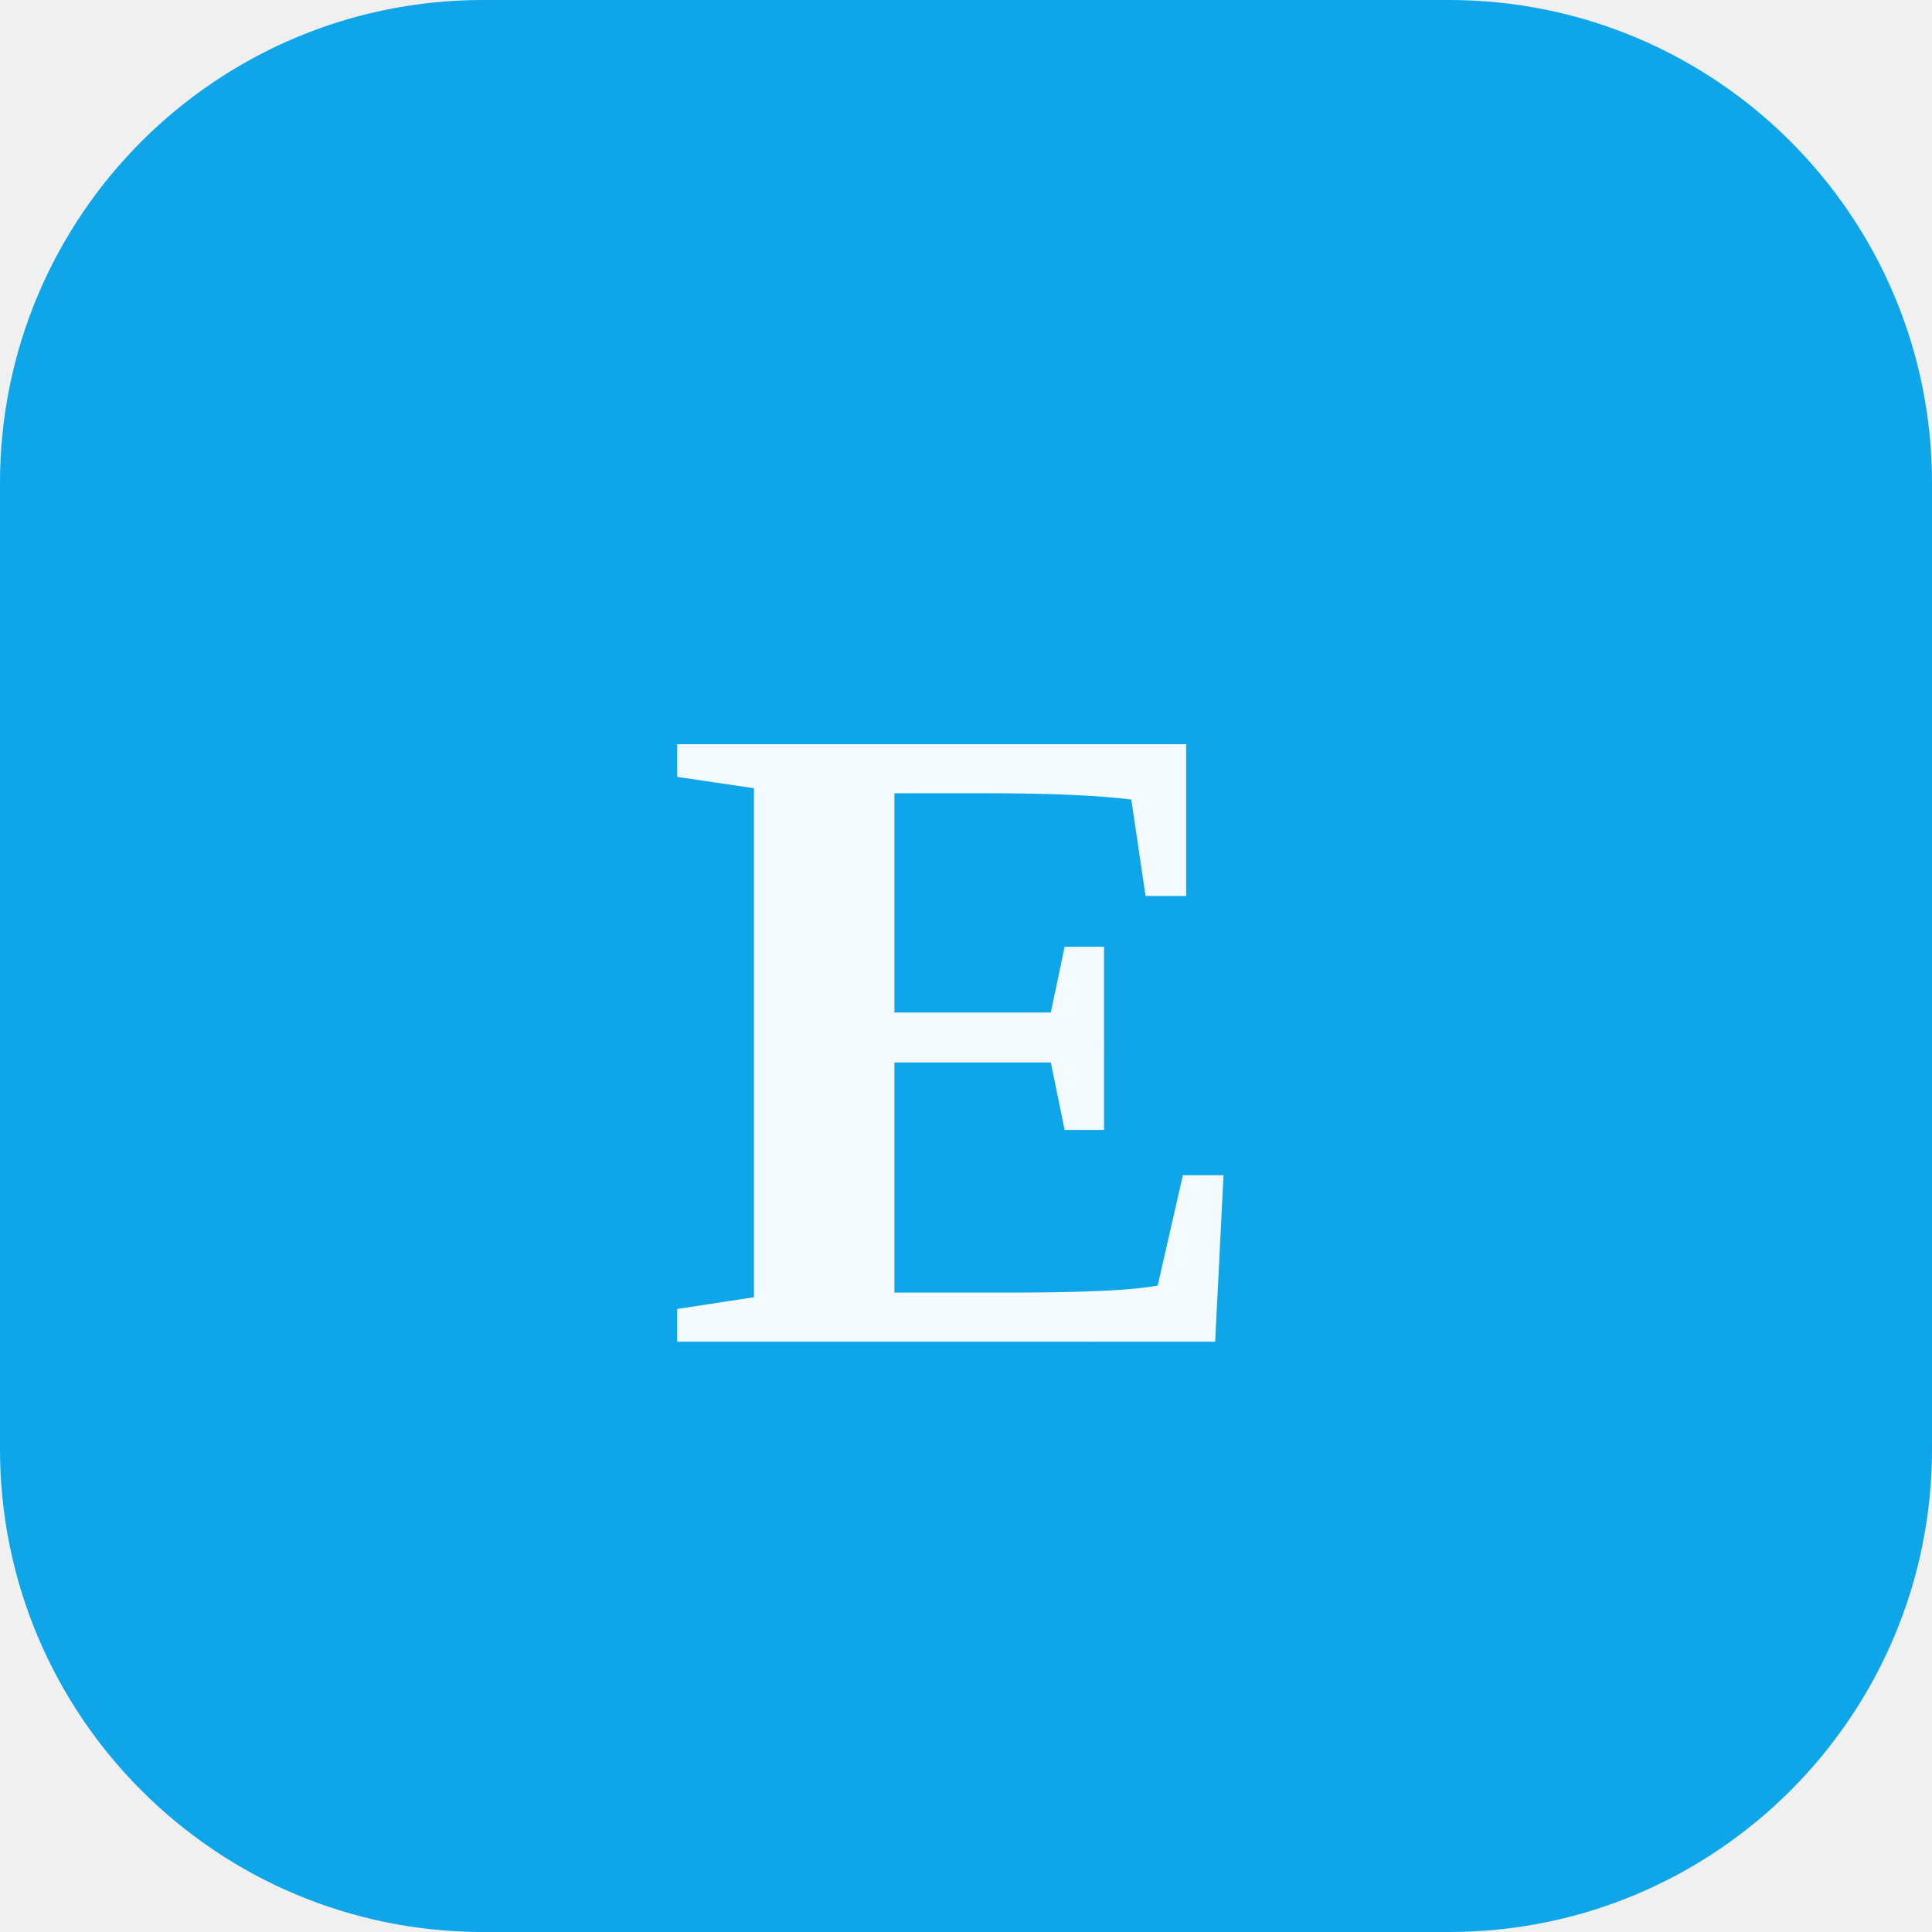
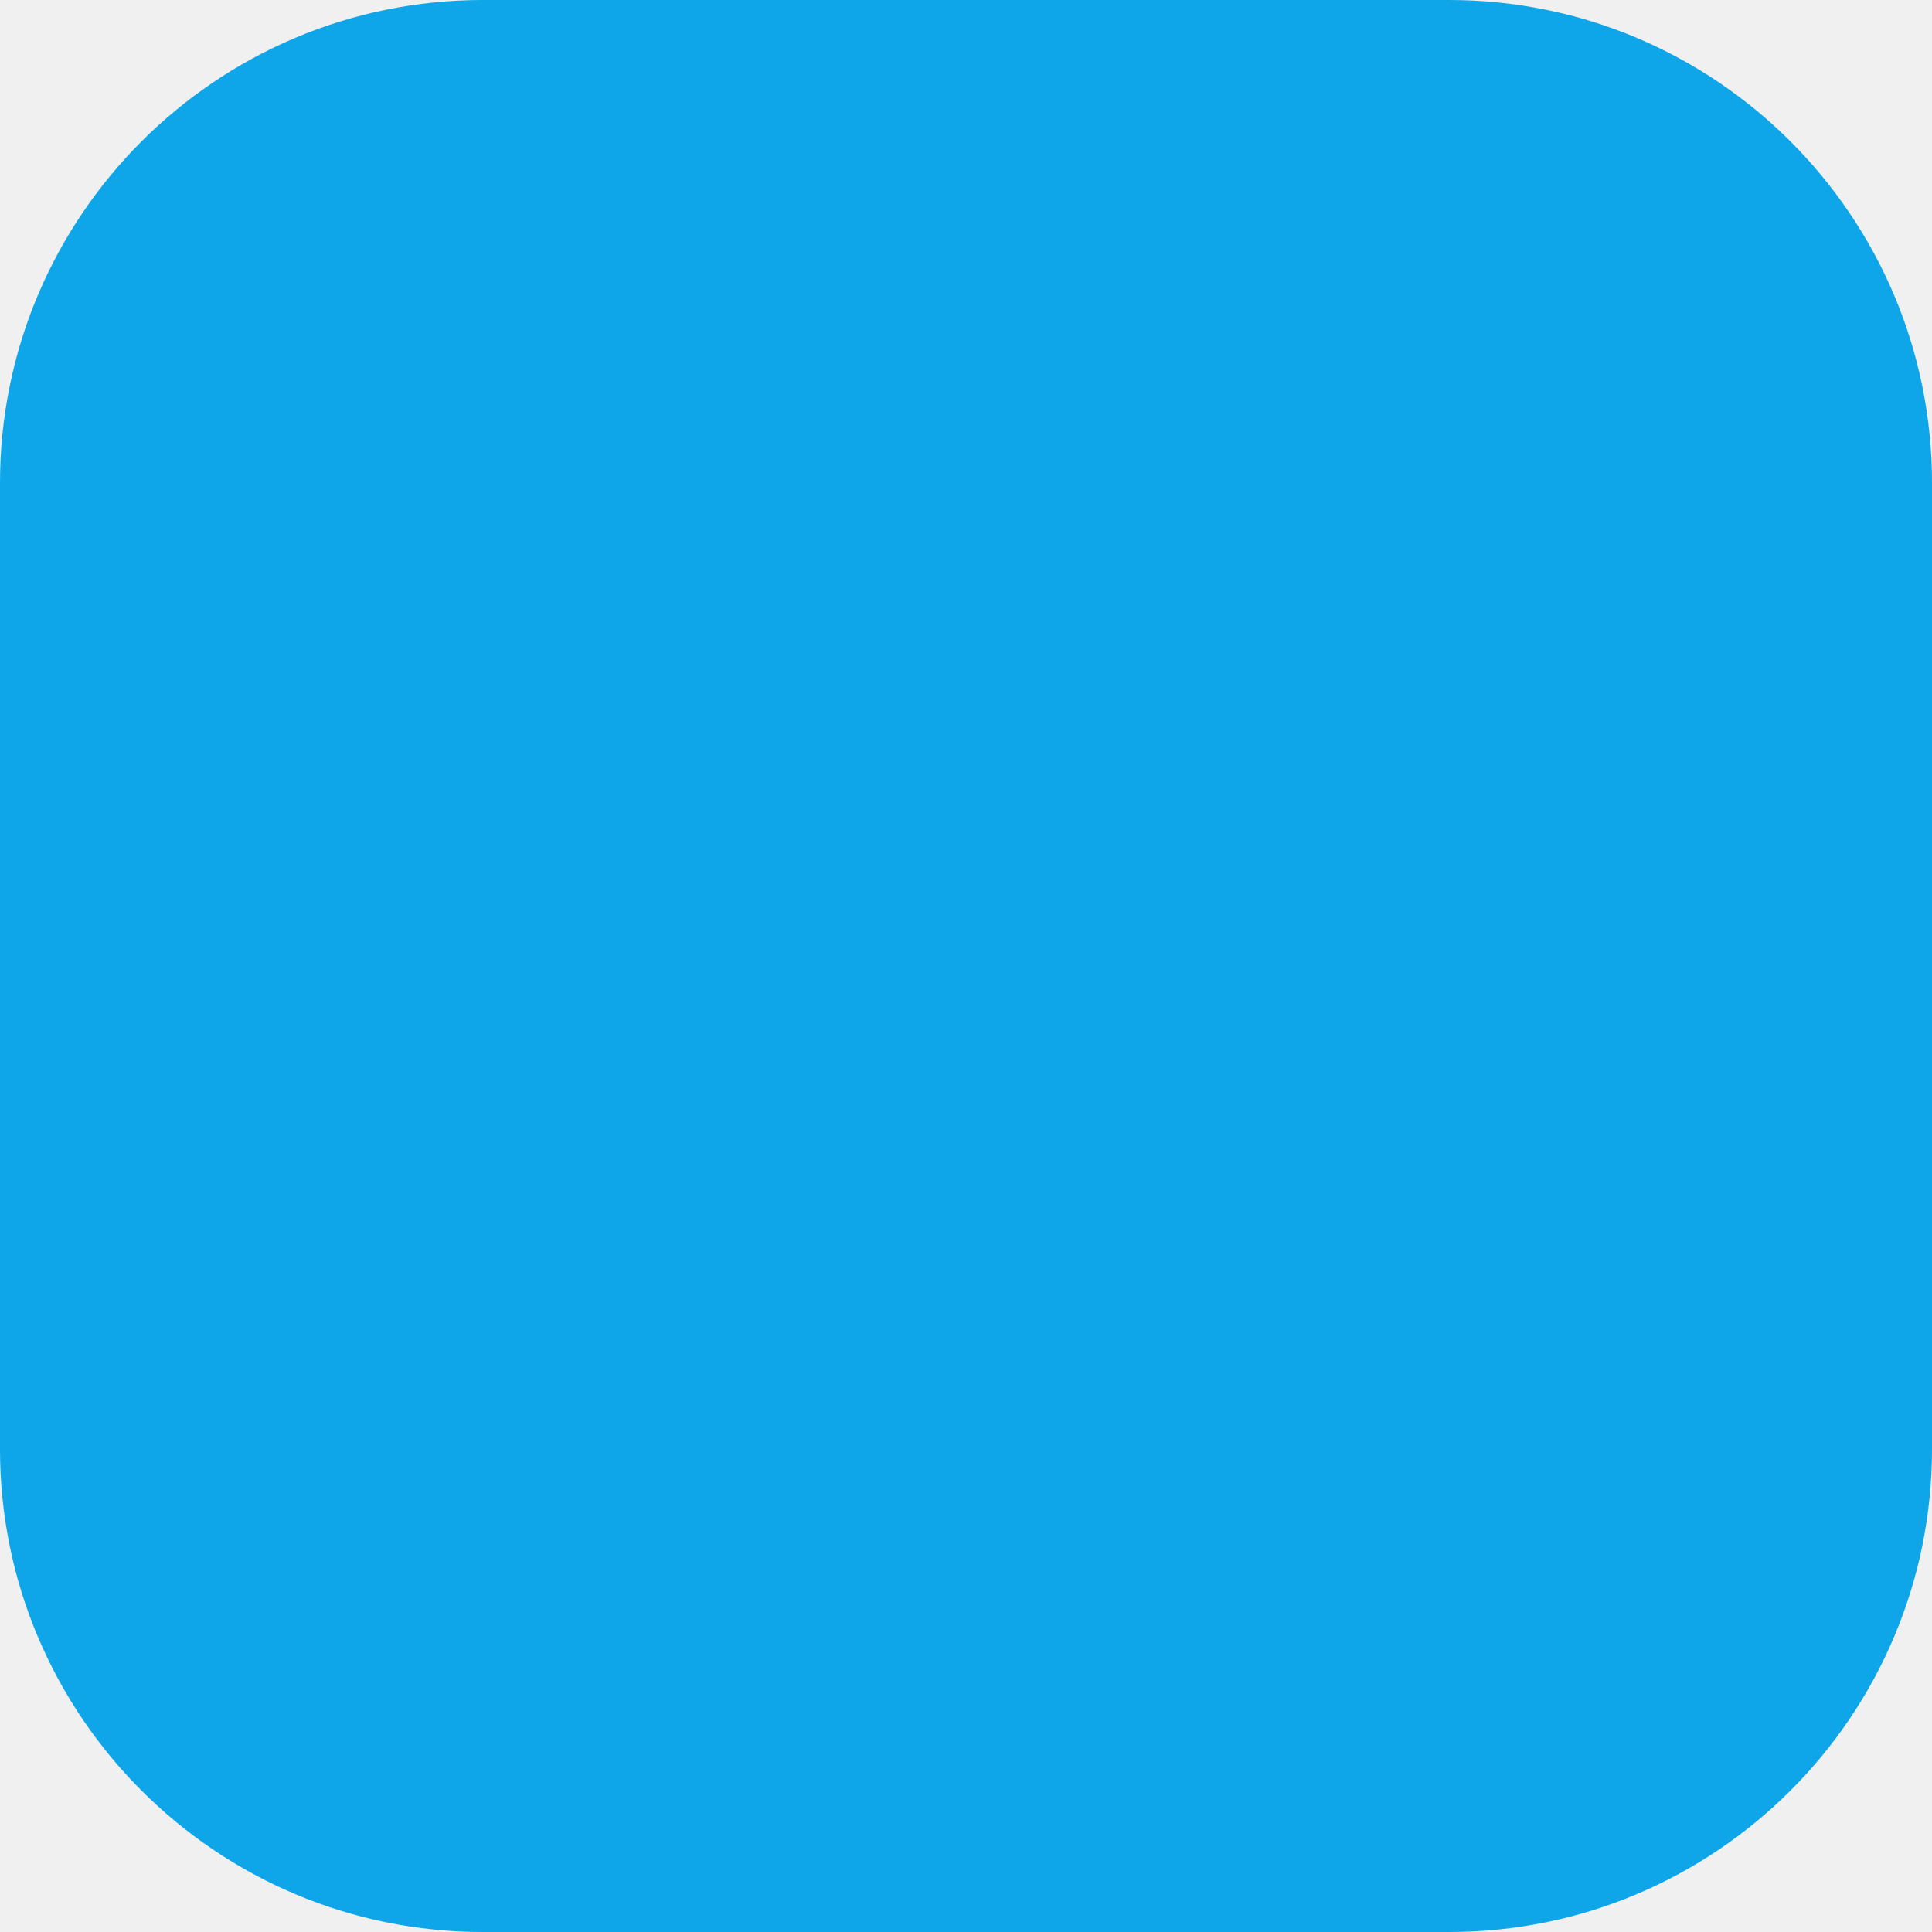
<svg xmlns="http://www.w3.org/2000/svg" viewBox="0 0 72 72">
  <defs>
    <pattern id="p" width="10" height="10" patternUnits="userSpaceOnUse">
      <path d="M0 10L10 0M-2 2L2-2M8 12L12 8" stroke="#0ea5e9" stroke-width="1.2" opacity="0.14" />
    </pattern>
  </defs>
  <rect width="72" height="72" rx="18" fill="#0ea5e9" />
  <rect width="72" height="72" rx="18" fill="url(#p)" />
-   <circle cx="36" cy="36" r="26" fill="none" stroke="#0ea5e9" stroke-width="2.2" opacity="0.18" />
-   <circle cx="36" cy="36" r="6" fill="#0ea5e9" opacity="0.12" />
-   <text x="36" y="50" text-anchor="middle" font-size="34" font-weight="700" fill="#fff" opacity="0.95">E</text>
+   <g stroke="#0ea5e9" stroke-width="2.4" fill="none" opacity="0.9">
+     <path d="M20 26 L14 36 L20 46" />
+     <path d="M52 26 L58 36 L52 46" />
+     <line x1="44" y1="20" x2="28" y2="52" />
+   </g>
</svg>
